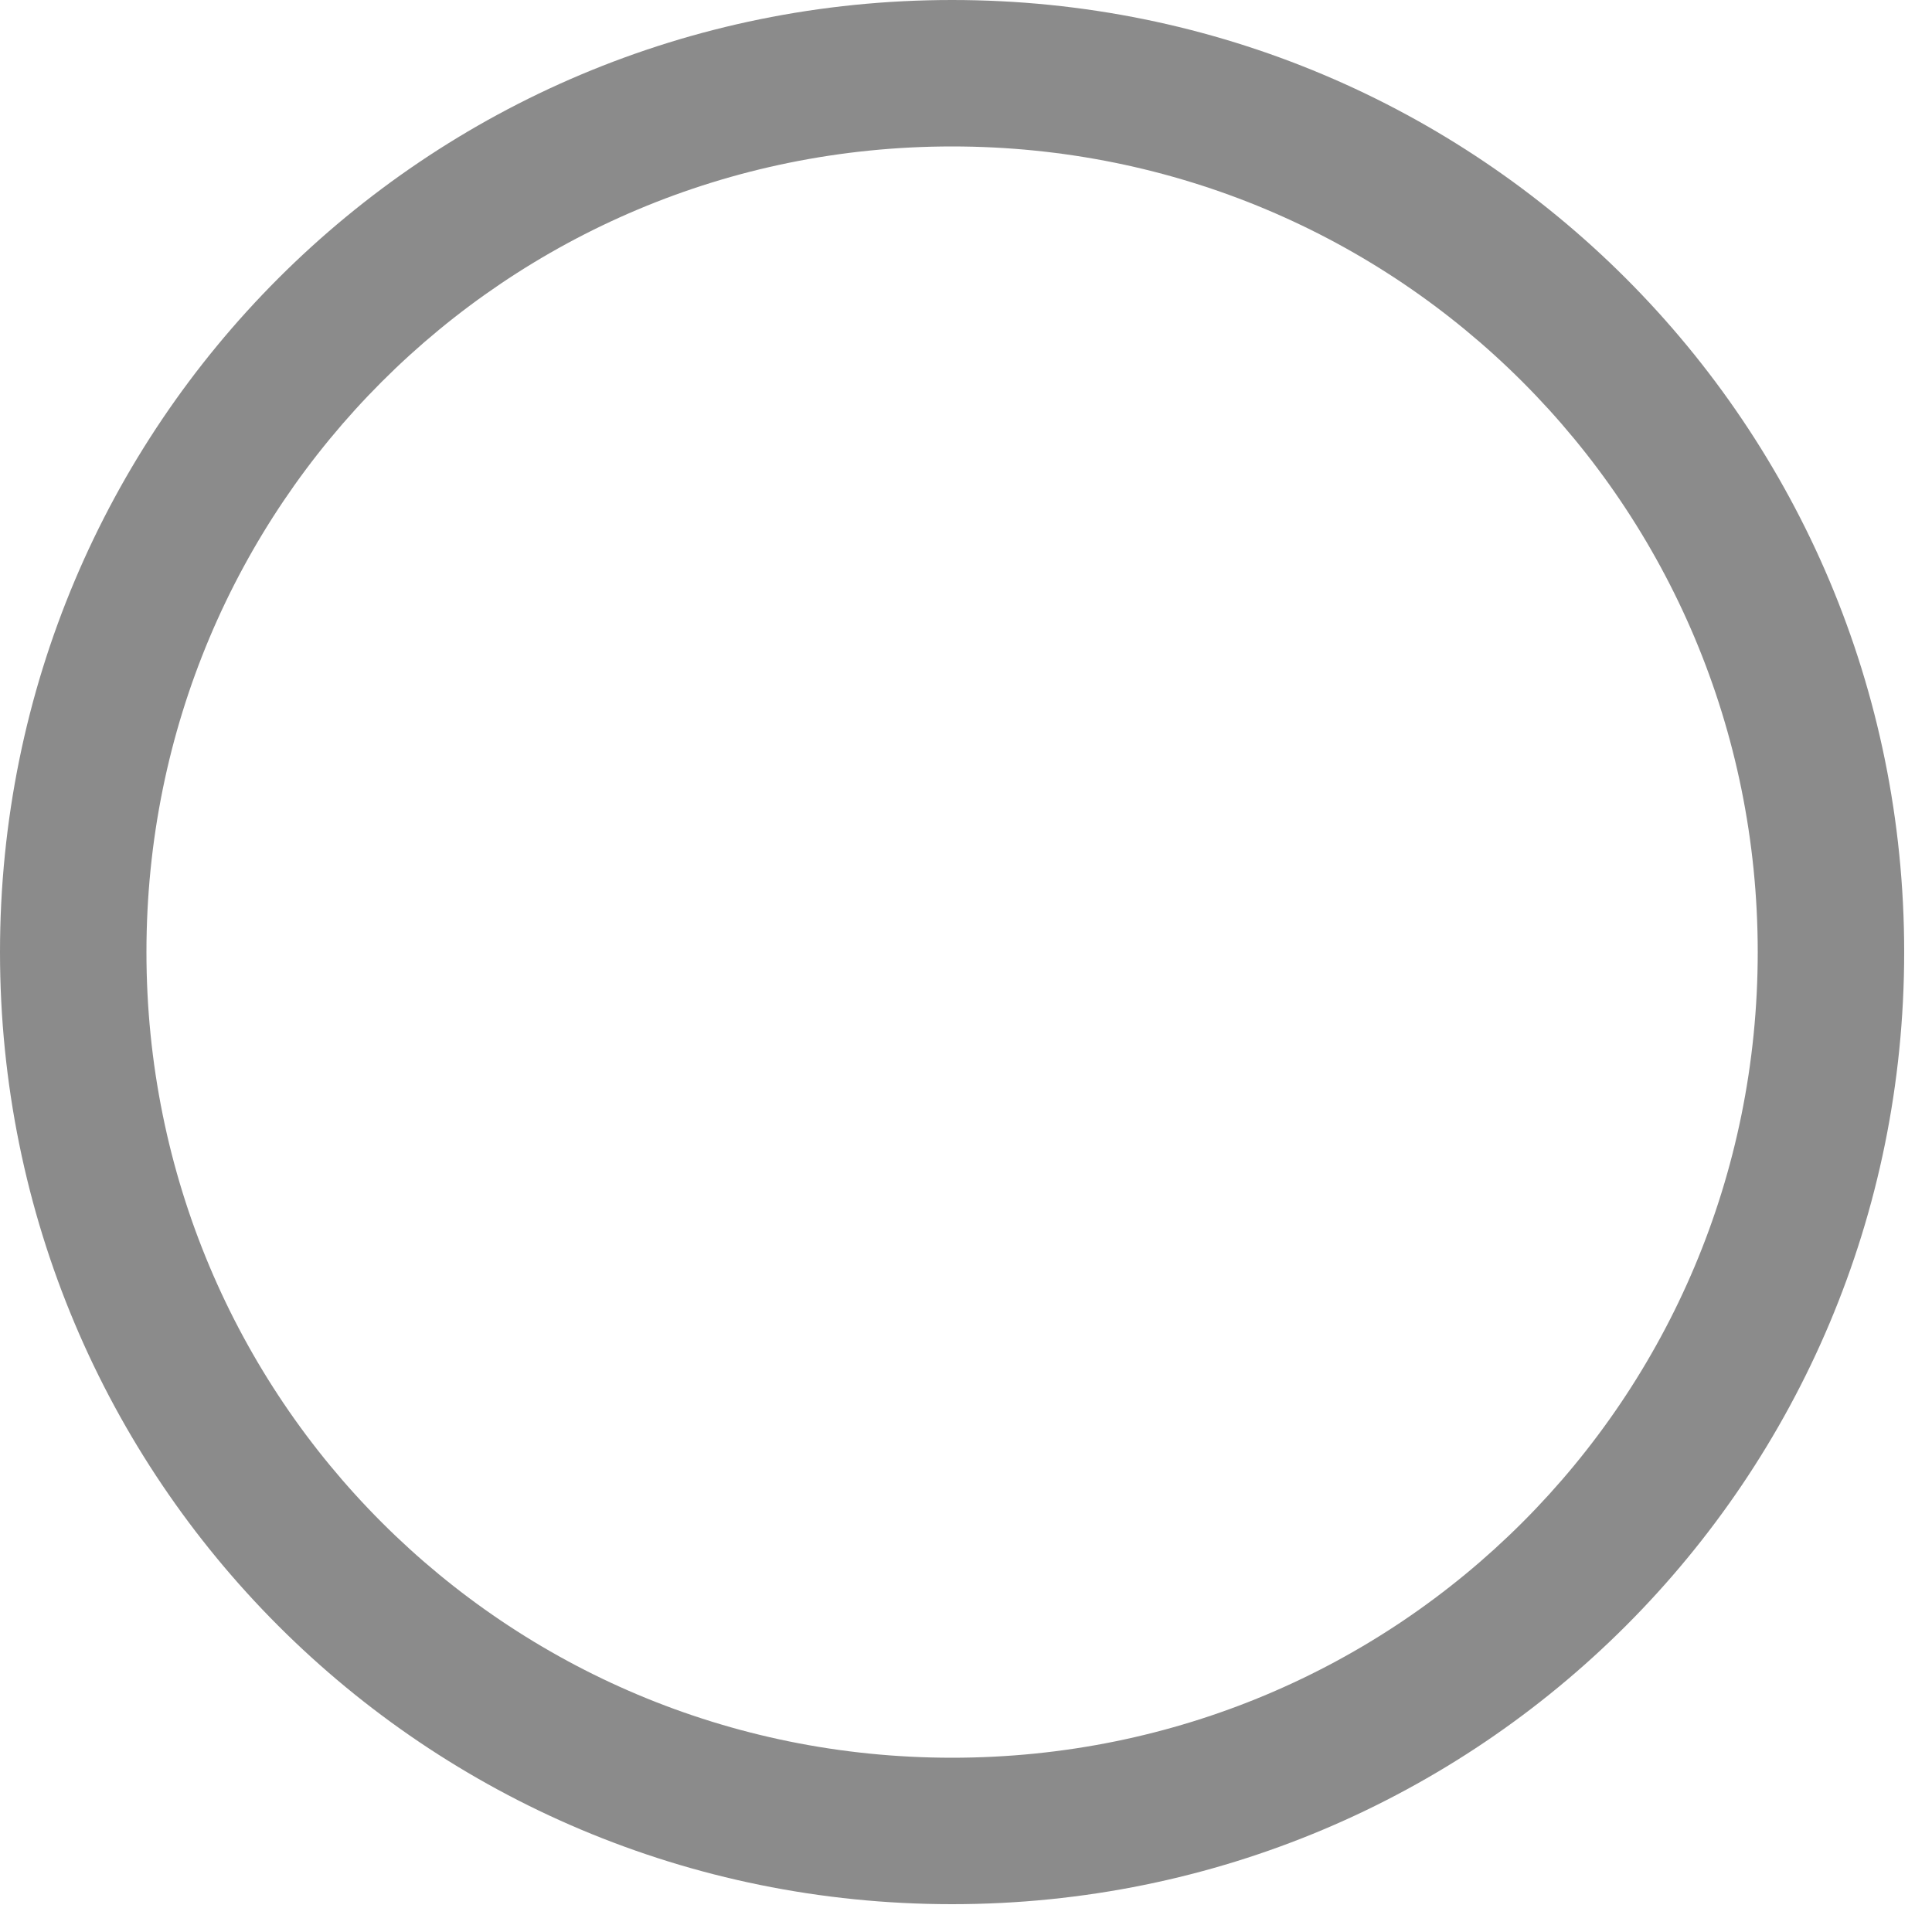
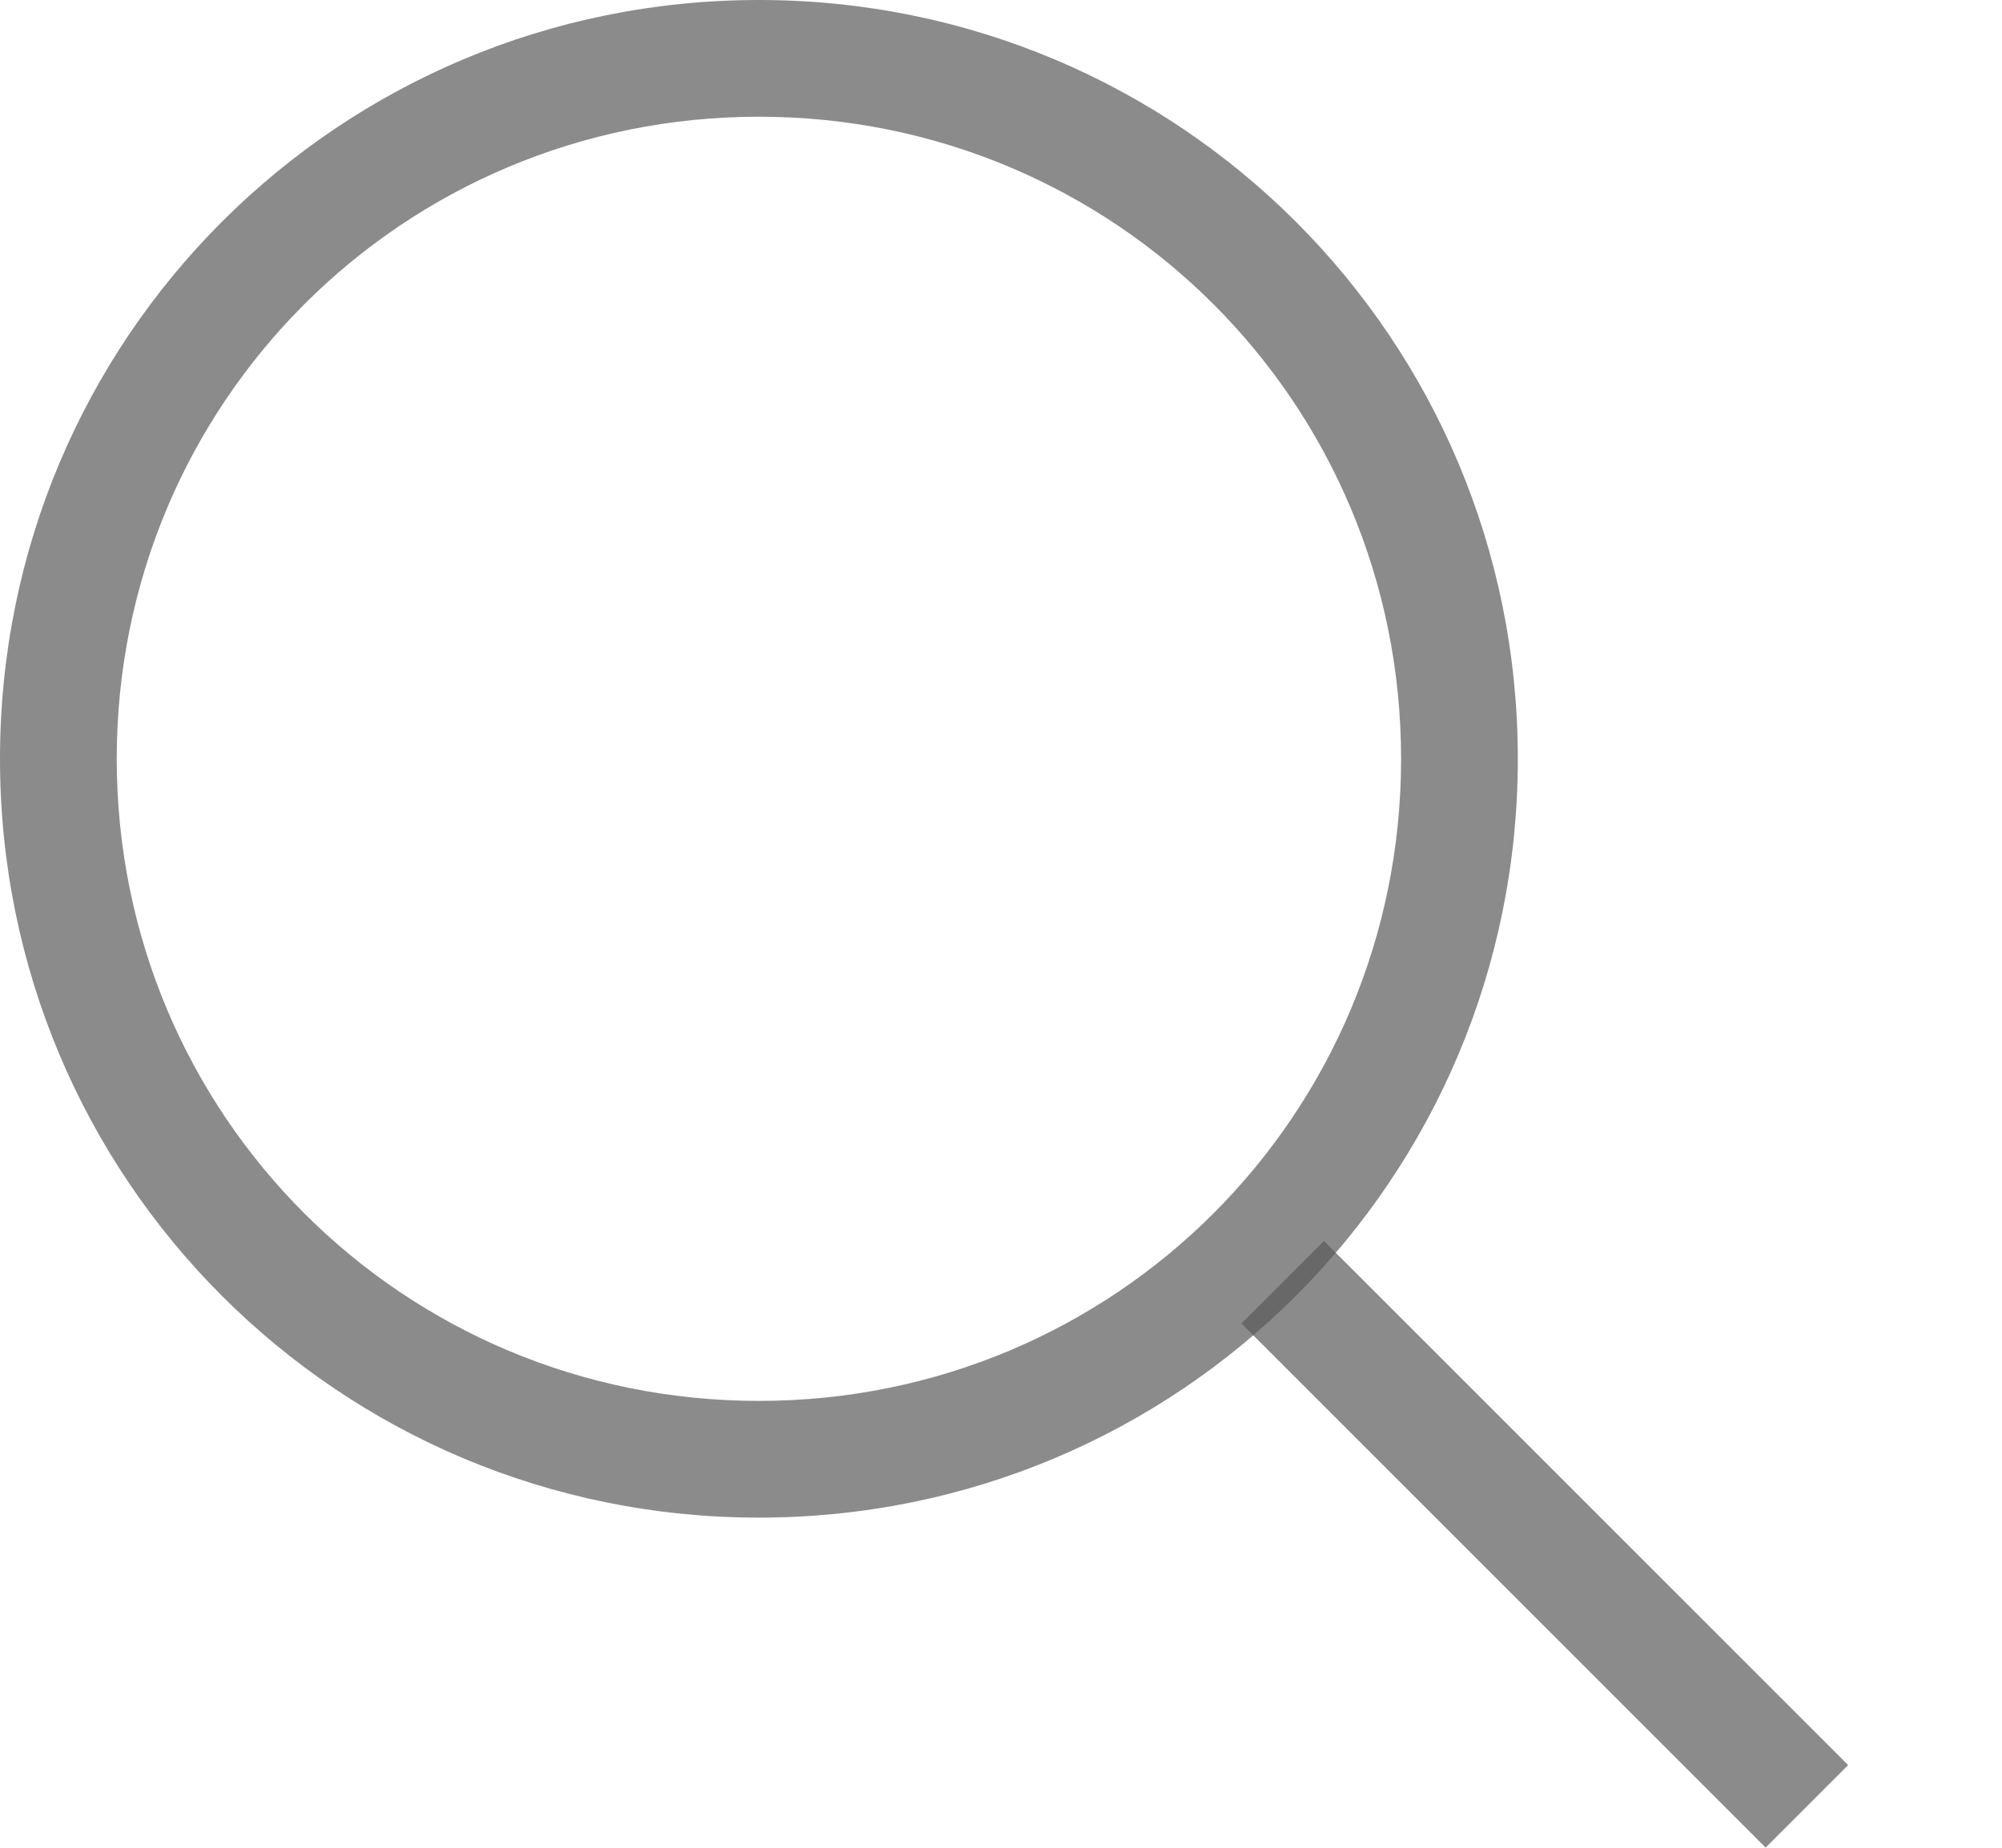
- <svg xmlns="http://www.w3.org/2000/svg" width="10" height="10" viewBox="0 0 10 10" fill="none">
+ <svg xmlns="http://www.w3.org/2000/svg" width="13" height="12" viewBox="0 0 13 12" fill="none">
  <path d="M4.928 9.856C2.199 9.856 0 7.657 0 4.928C0 2.199 2.199 0 4.928 0C7.657 0 9.856 2.199 9.856 4.928C9.856 7.657 7.657 9.856 4.928 9.856ZM4.928 0.758C2.616 0.758 0.758 2.616 0.758 4.928C0.758 7.24 2.616 9.098 4.928 9.098C7.24 9.098 9.098 7.24 9.098 4.928C9.098 2.616 7.24 0.758 4.928 0.758Z" fill="#5B5B5B" fill-opacity="0.7" />
+   <path d="M8.597 8.059L12.001 11.463L11.465 11.999L8.061 8.595L8.597 8.059Z" fill="#5B5B5B" fill-opacity="0.7" />
</svg>
